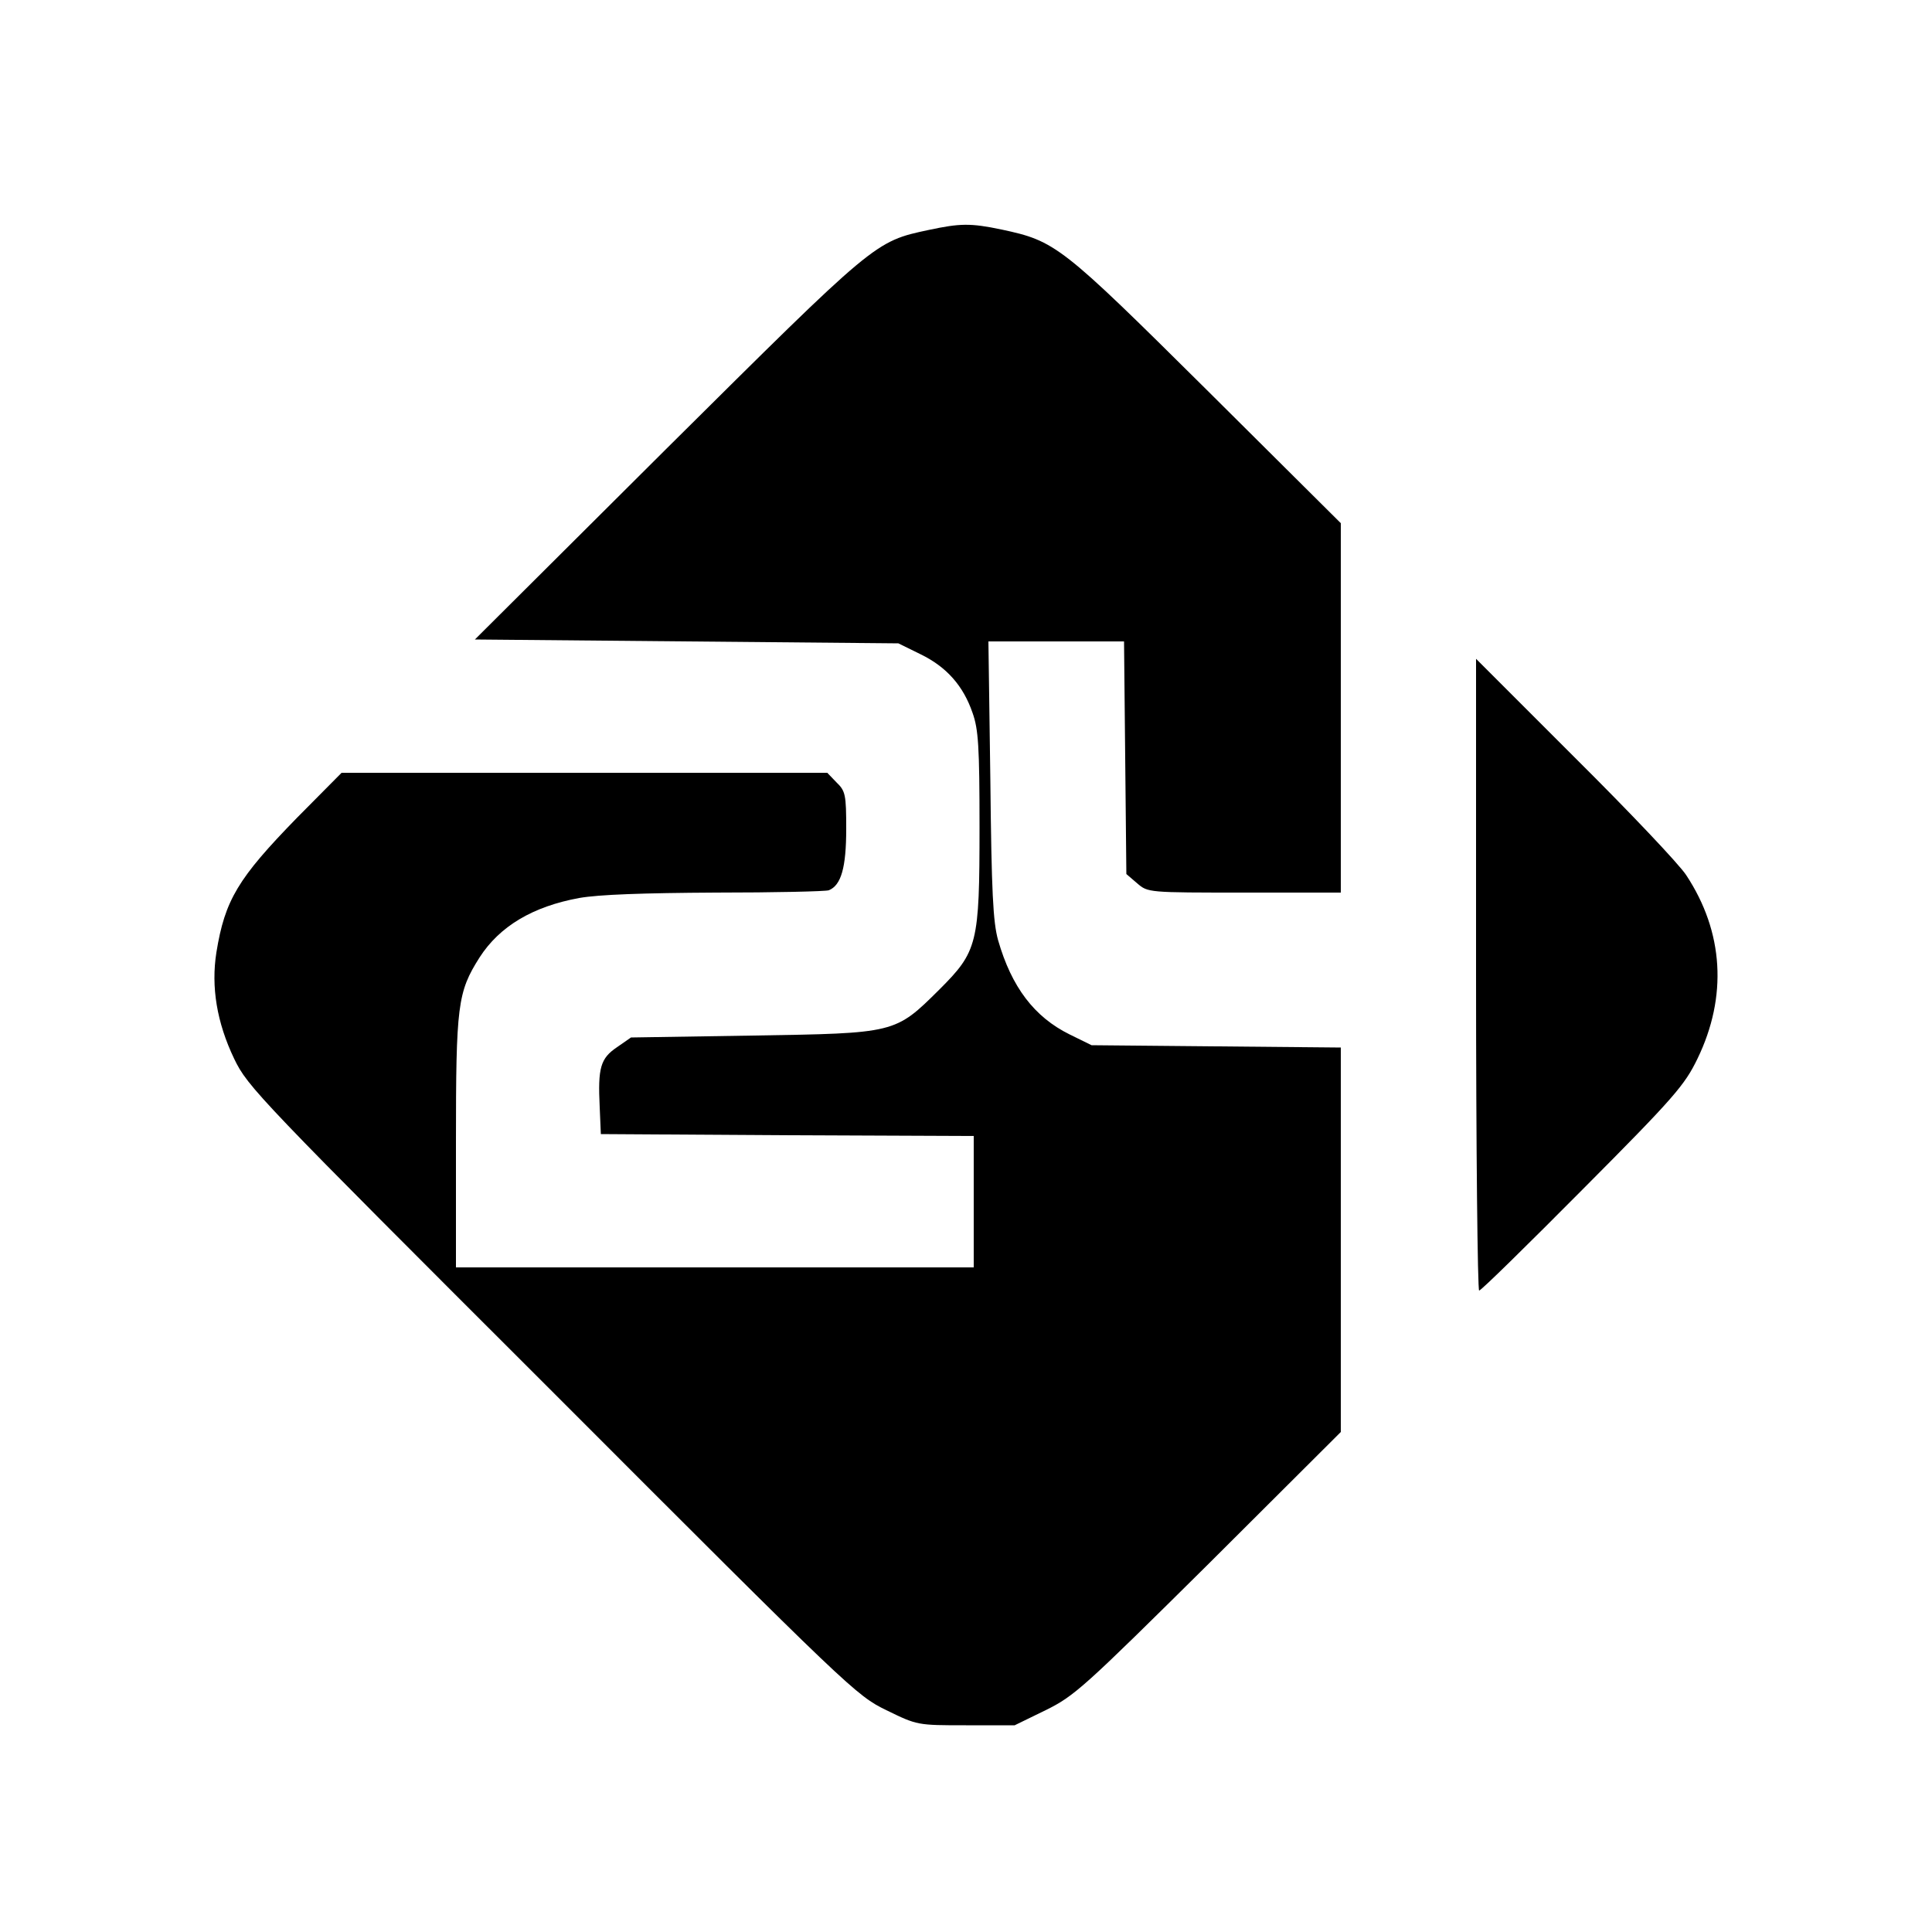
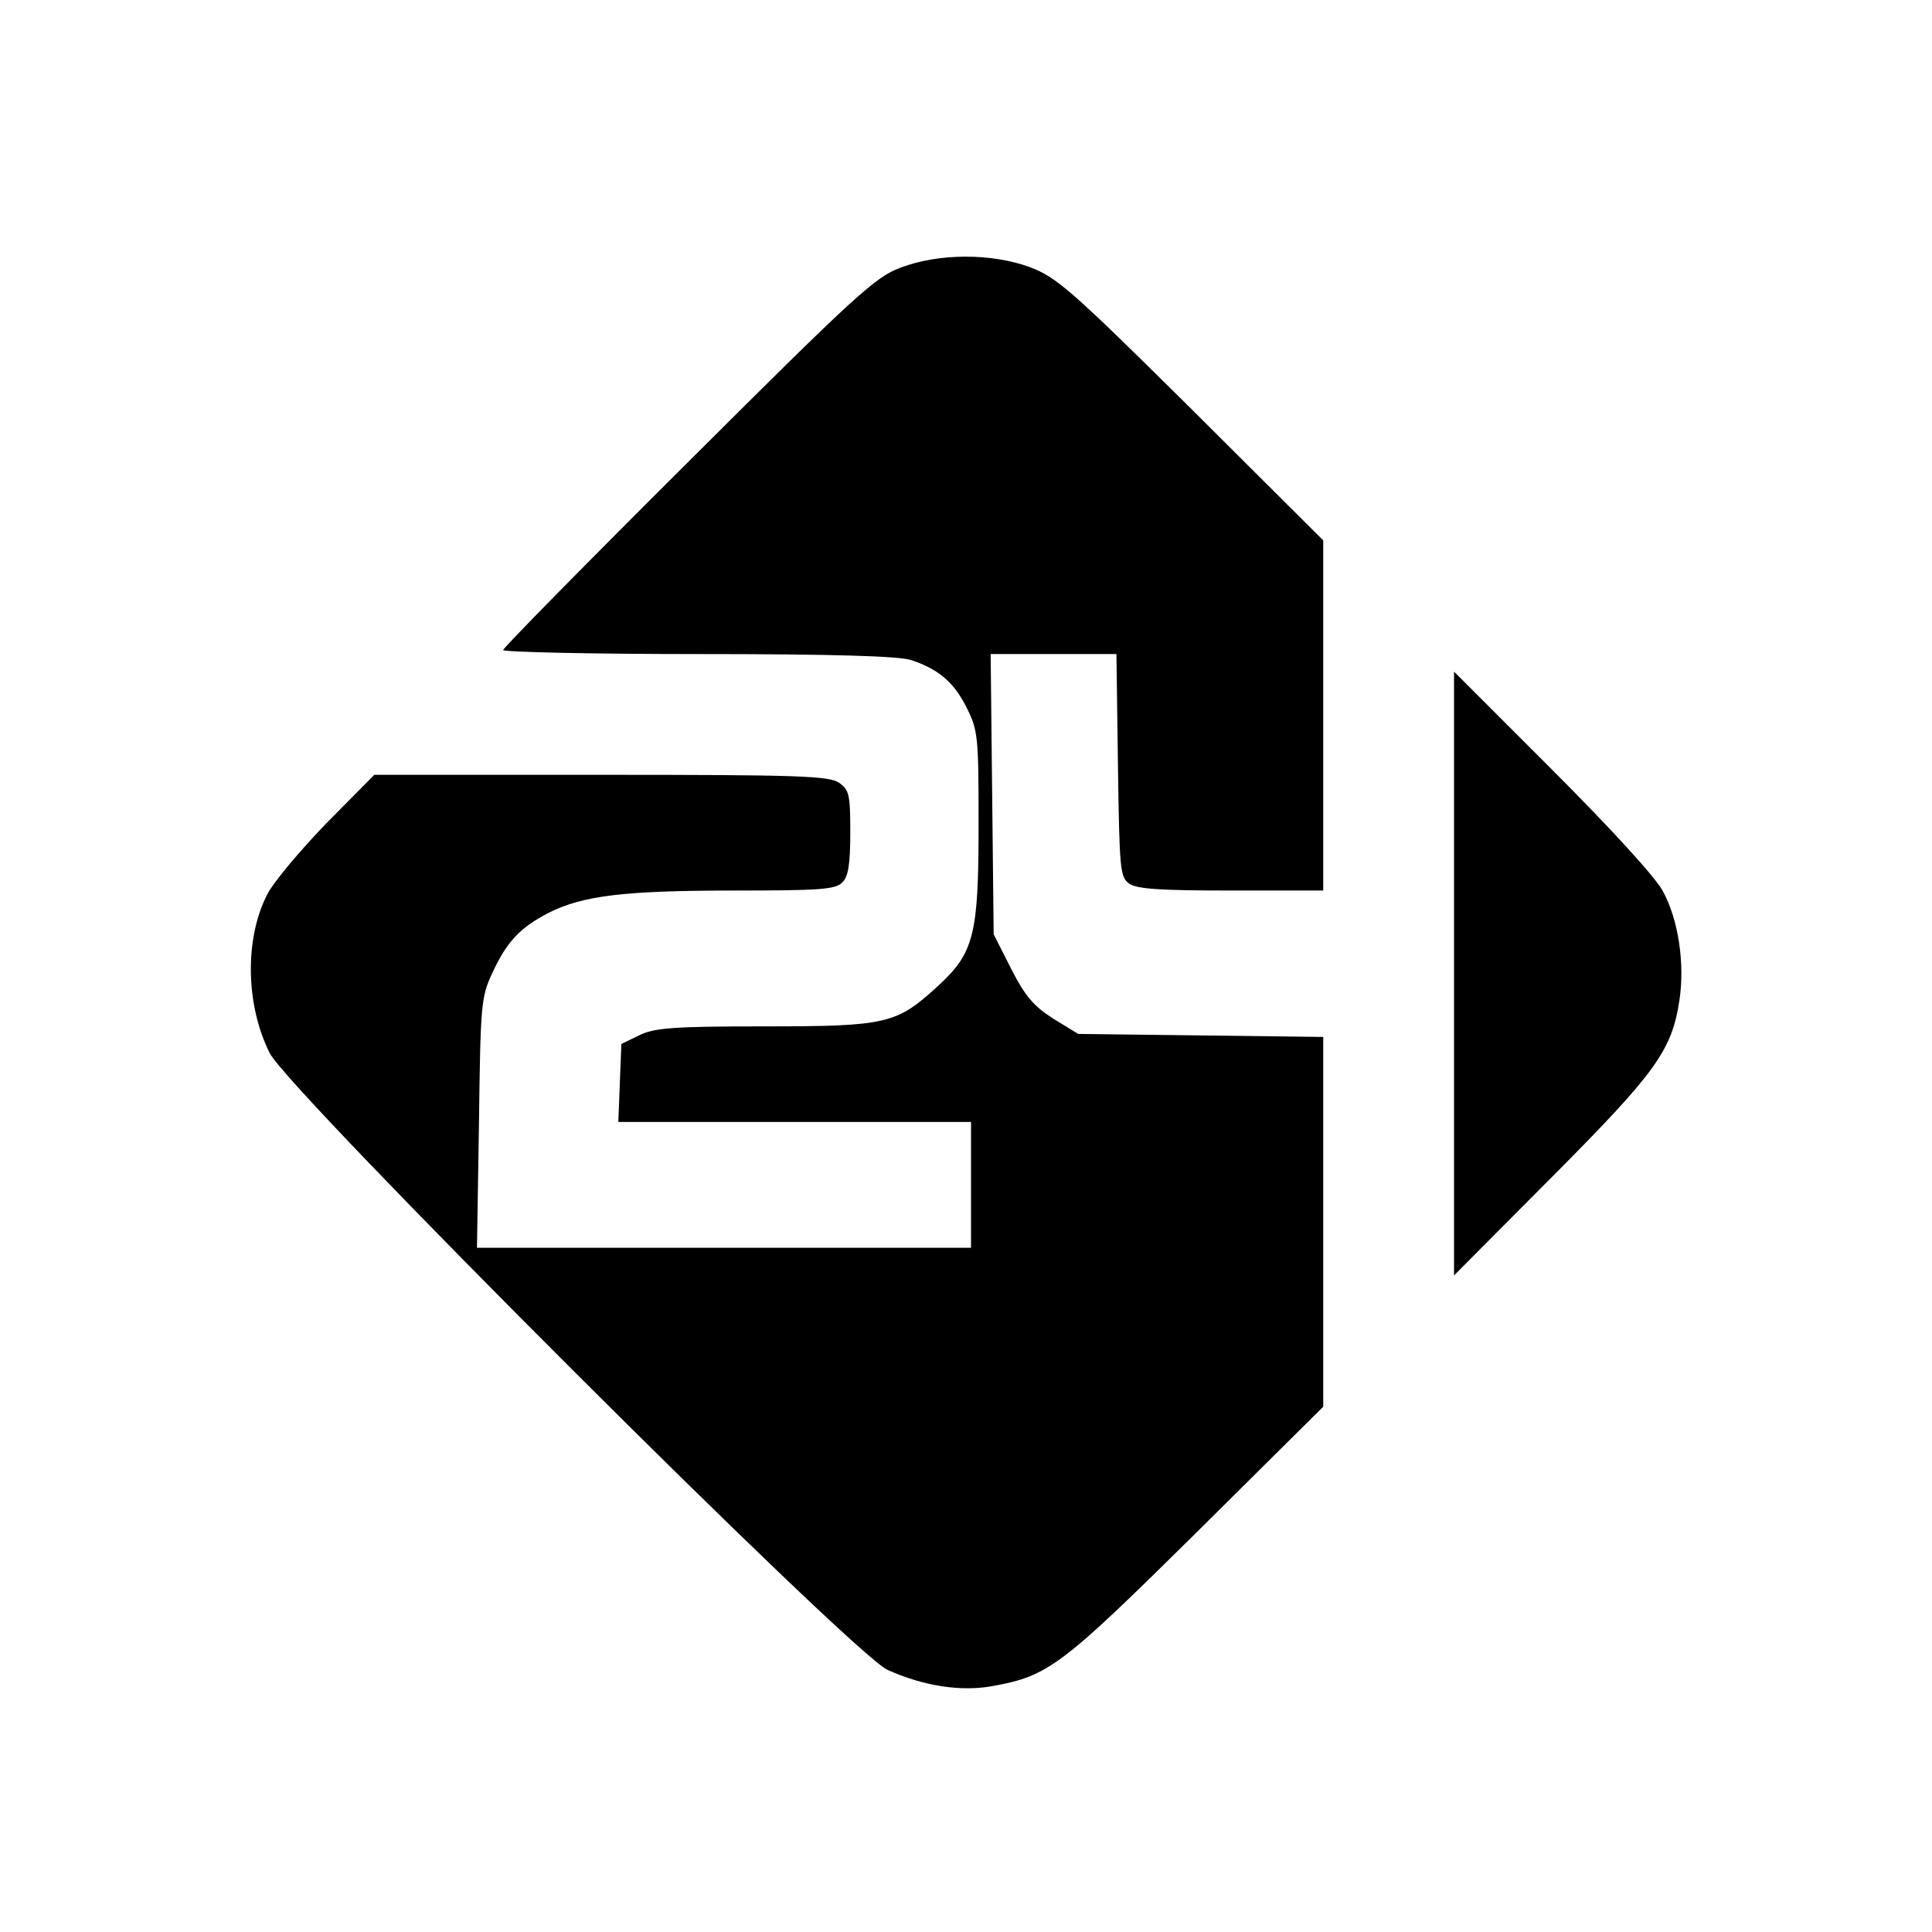
- <svg xmlns="http://www.w3.org/2000/svg" version="1.0" width="500pt" height="500pt" viewBox="0 0 500 500" preserveAspectRatio="xMidYMid meet">
-   <g transform="translate(0,500) scale(0.1,-0.1)" fill="#000000" stroke="none">
-     <path d="M2404 4405 c-141 -30 -137 -28 -677 -564 l-498 -496 548 -5 548 -5 57 -28 c68 -33 111 -82 135 -152 15 -42 18 -87 18 -295 0 -303 -5 -322 -104 -421 -115 -114 -113 -113 -482 -119 l-316 -5 -36 -25 c-43 -29 -50 -53 -45 -155 l3 -70 483 -3 482 -2 0 -170 0 -170 -670 0 -670 0 0 323 c0 356 4 389 61 479 52 81 138 132 258 154 51 9 166 13 353 14 152 0 284 3 293 6 32 13 45 59 45 159 0 88 -2 98 -25 120 l-24 25 -629 0 -628 0 -116 -117 c-152 -156 -186 -212 -208 -348 -14 -89 1 -181 46 -275 35 -73 62 -101 823 -861 772 -773 787 -787 865 -825 80 -39 80 -39 206 -39 l126 0 80 39 c75 37 98 58 422 379 l342 341 0 498 0 497 -322 3 -323 3 -57 28 c-91 45 -150 122 -185 244 -13 47 -17 123 -20 416 l-5 357 175 0 176 0 3 -301 3 -301 28 -24 c28 -24 28 -24 278 -24 l249 0 0 478 0 478 -347 345 c-378 375 -391 385 -531 415 -81 17 -108 16 -188 -1z" />
-     <path d="M3820 2477 c0 -449 4 -817 8 -817 5 0 125 118 269 263 237 238 263 269 296 337 78 161 68 328 -29 475 -18 28 -148 165 -289 305 l-255 255 0 -818z" />
+ <svg xmlns="http://www.w3.org/2000/svg" version="1.0" width="384pt" height="384pt" viewBox="0 0 384 384" preserveAspectRatio="xMidYMid meet">
+   <g transform="translate(0,384) scale(0.1,-0.1)" fill="#000000" stroke="none">
+     <path d="M1790 3308 c-50 -18 -91 -56 -422 -386 -203 -202 -368 -370 -368 -374 0 -4 175 -8 389 -8 267 0 399 -4 422 -12 55 -18 86 -45 111 -96 22 -44 23 -58 23 -232 0 -218 -9 -254 -81 -320 -82 -75 -100 -80 -344 -80 -184 0 -220 -3 -250 -18 l-35 -17 -3 -77 -3 -78 351 0 350 0 0 -125 0 -125 -491 0 -491 0 4 248 c3 233 4 250 26 297 29 63 55 91 113 121 68 34 150 44 371 44 165 0 199 2 212 16 12 11 16 36 16 99 0 75 -2 85 -22 99 -20 14 -81 16 -473 16 l-451 0 -96 -97 c-52 -54 -105 -117 -117 -141 -45 -88 -43 -219 5 -315 38 -76 1157 -1194 1228 -1226 71 -32 146 -44 210 -32 110 20 136 40 404 305 l252 250 0 367 0 368 -243 3 -244 3 -49 30 c-39 25 -56 44 -84 99 l-35 69 -3 278 -3 279 125 0 125 0 3 -221 c3 -205 4 -222 22 -235 15 -11 61 -14 203 -14 l183 0 0 348 0 348 -262 261 c-239 237 -268 262 -321 282 -76 28 -181 28 -257 -1z" />
+     <path d="M2890 1905 l0 -600 194 195 c207 208 239 252 254 352 11 73 -2 160 -33 217 -16 29 -103 124 -221 242 l-194 194 0 -600z" />
  </g>
</svg>
